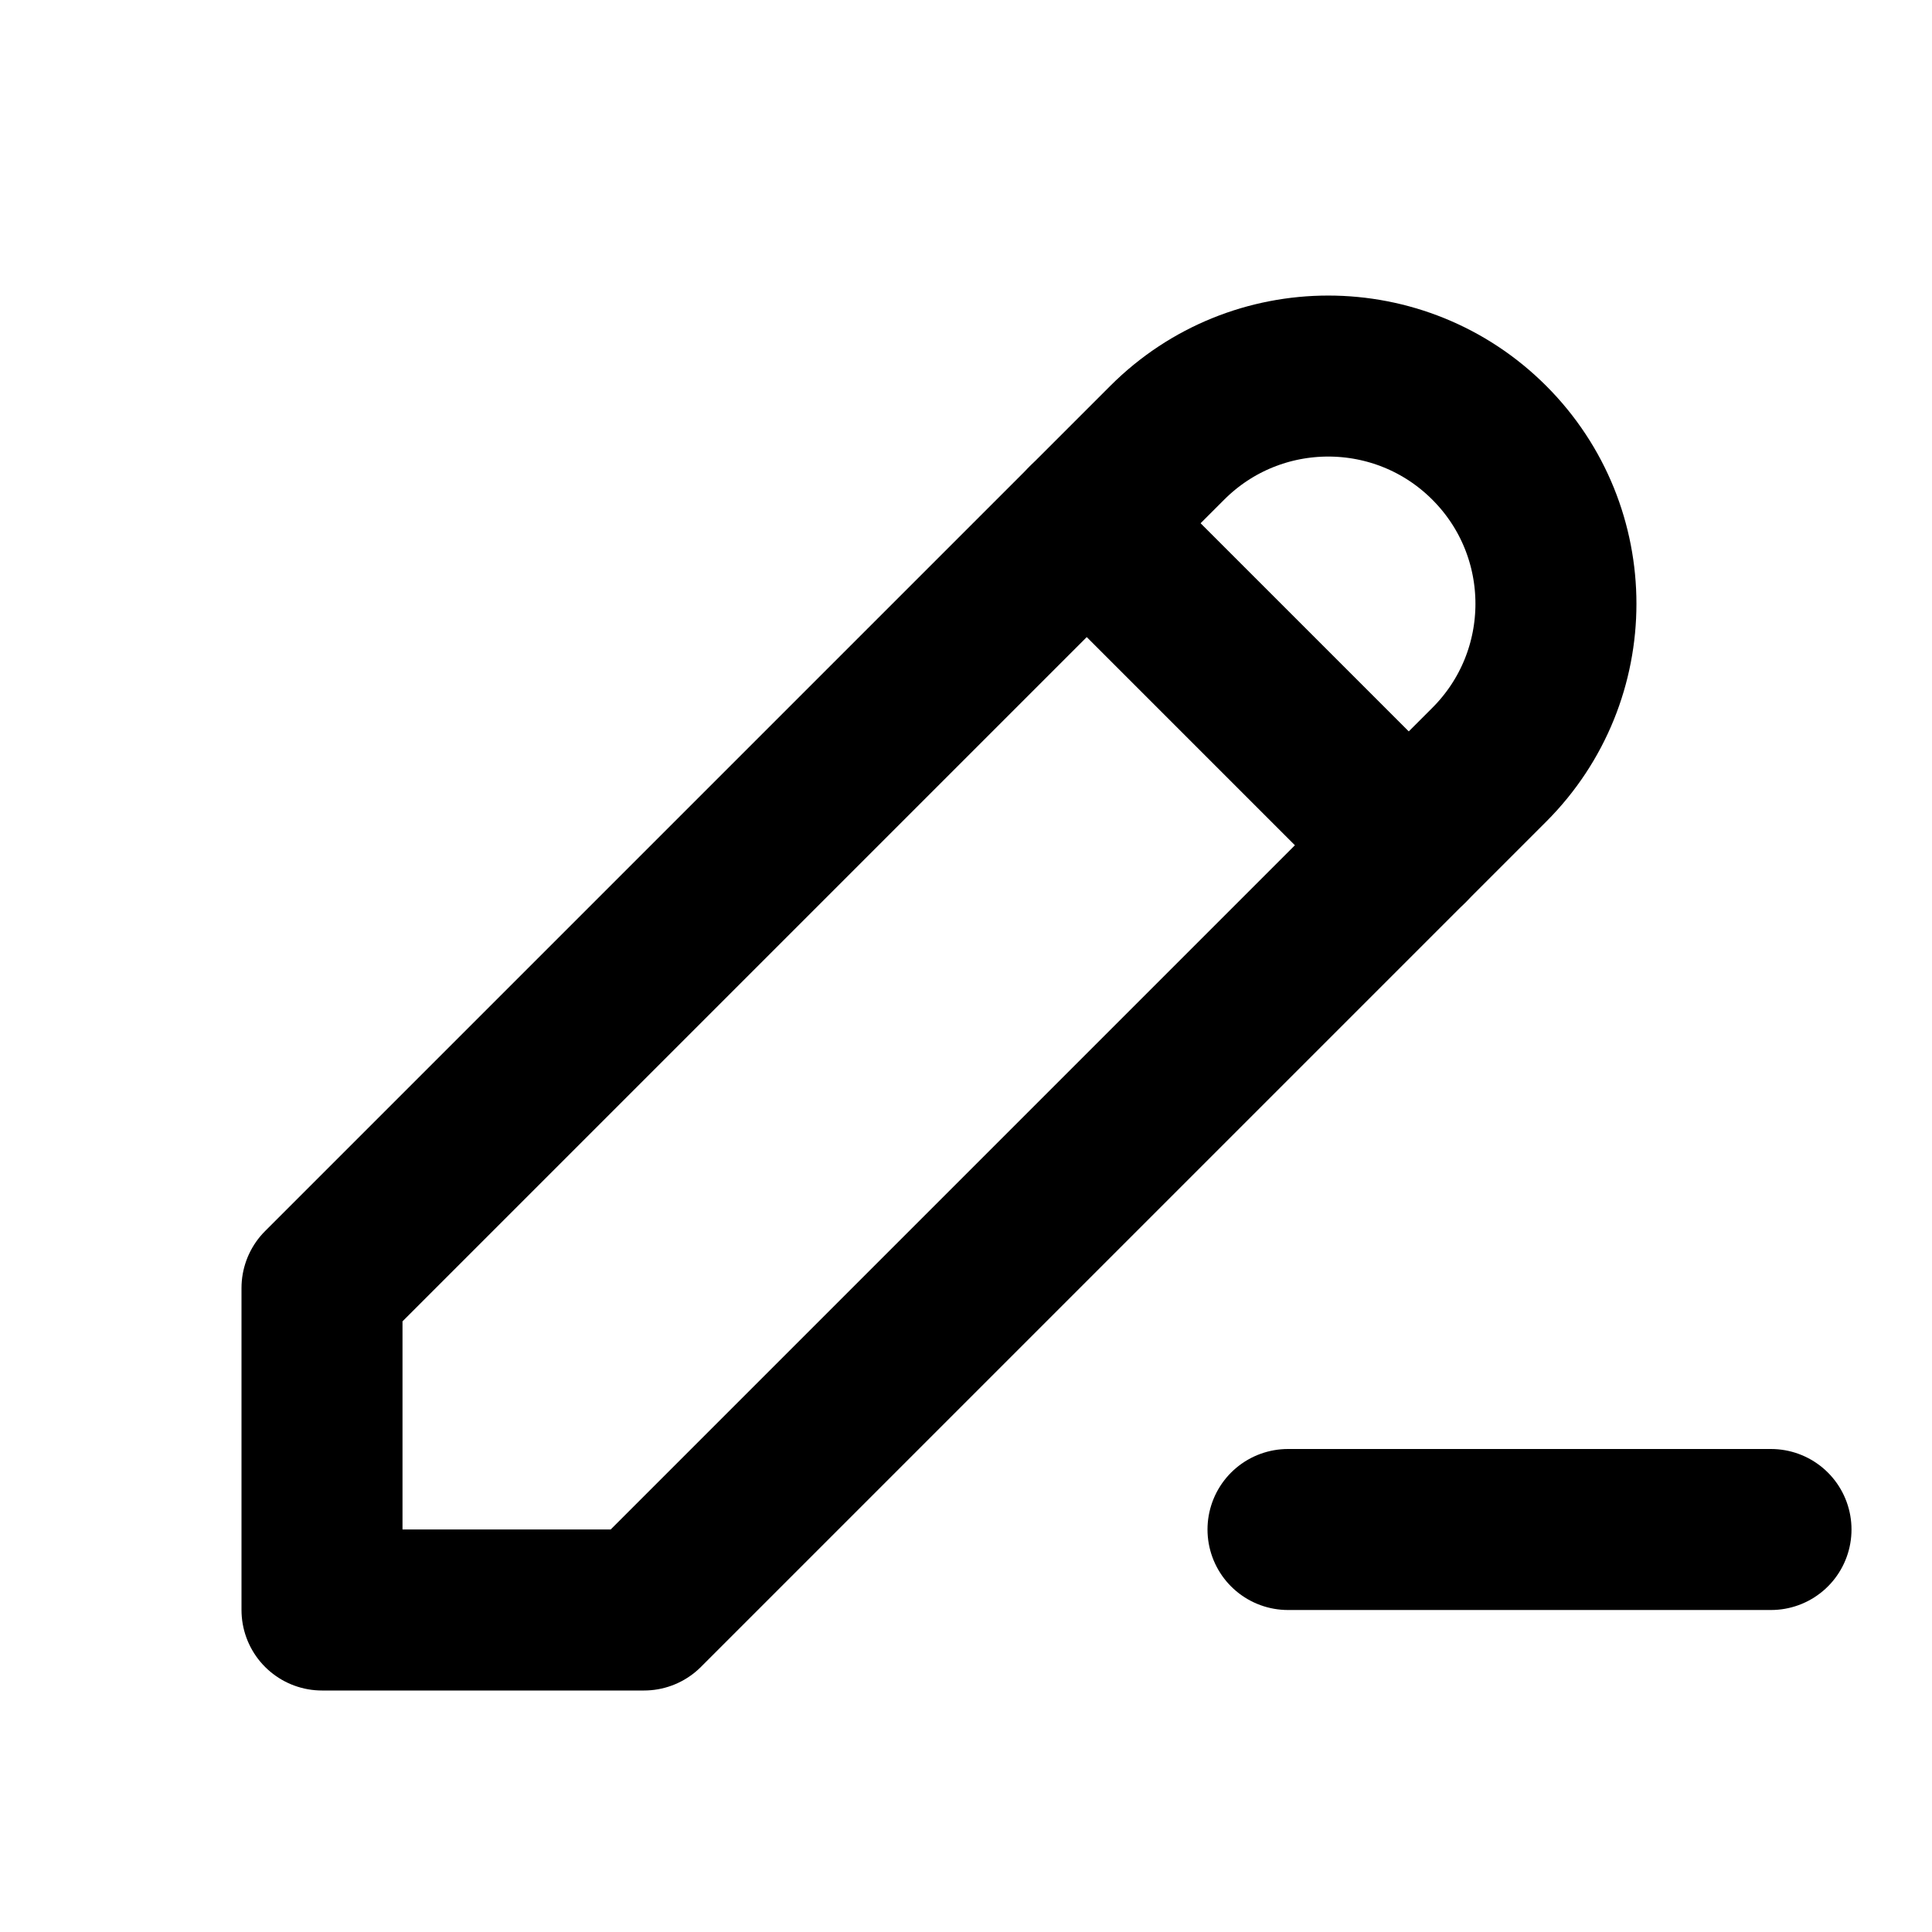
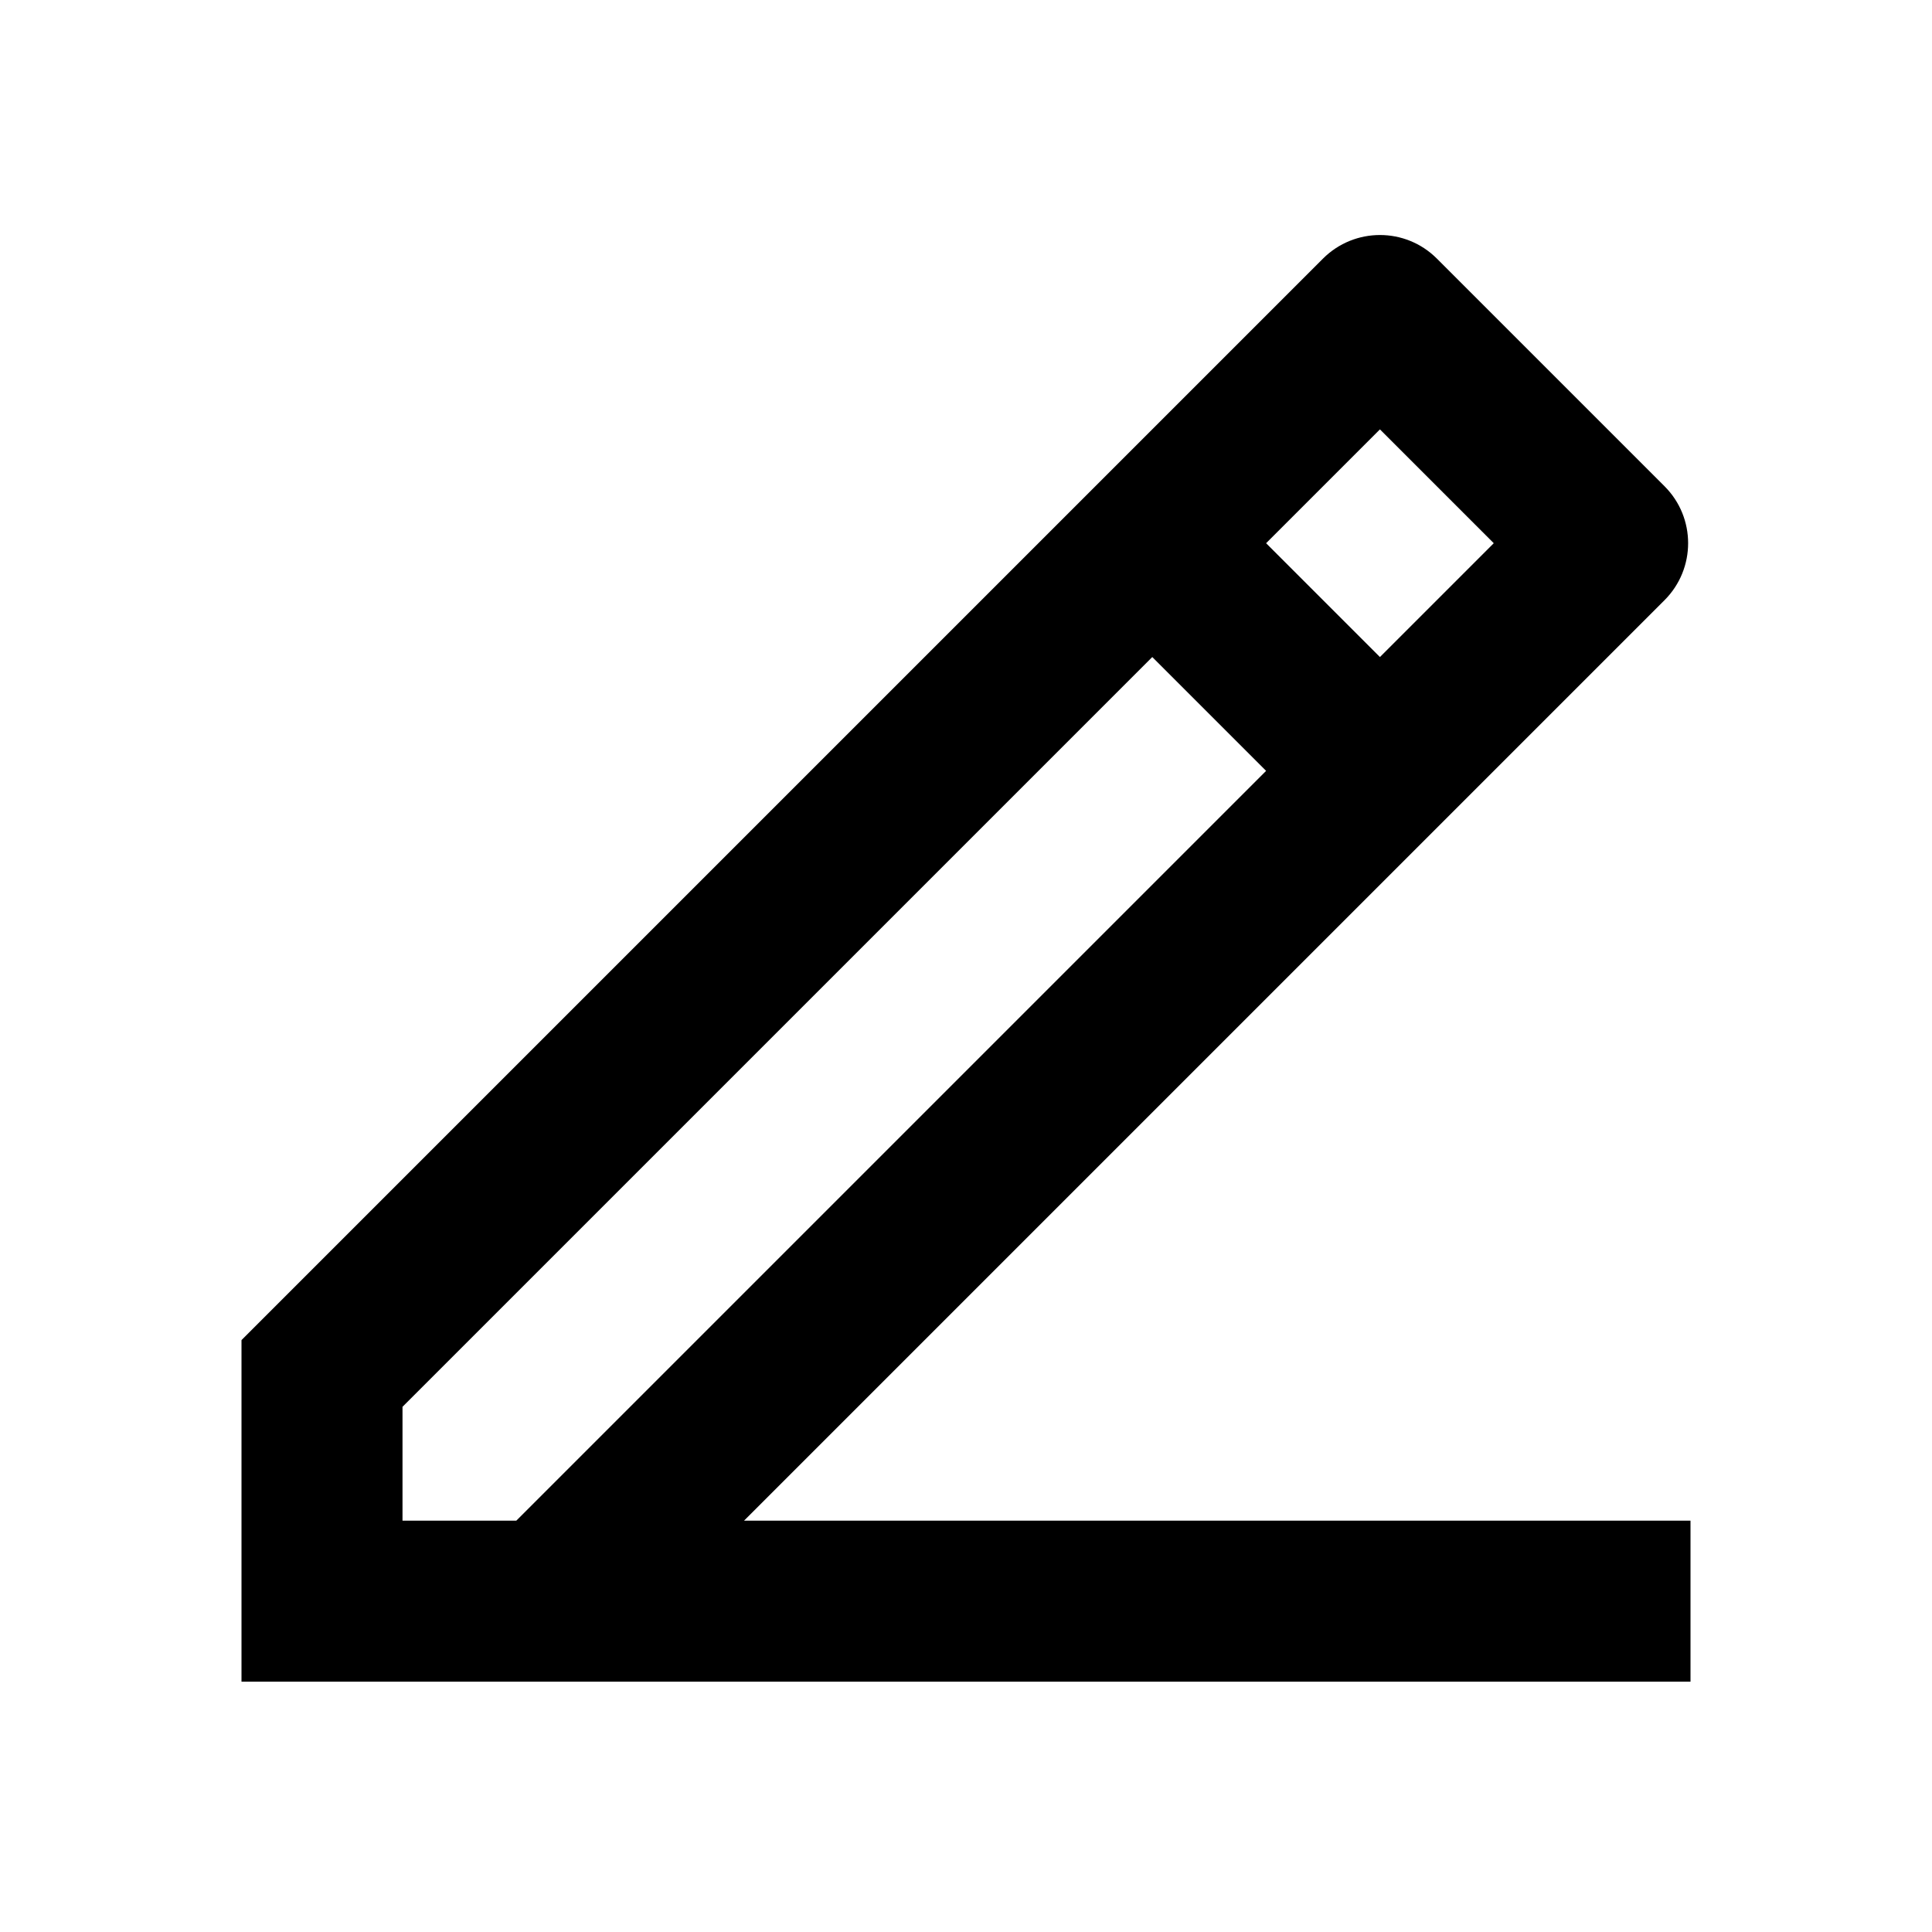
- <svg xmlns="http://www.w3.org/2000/svg" width="24" height="24" viewBox="0 0 24 24" fill="none" stroke="currentColor" stroke-width="2" stroke-linecap="round" stroke-linejoin="round" class="icon icon-tabler icons-tabler-outline icon-tabler-pencil-minus">
-   <path stroke="none" d="M0 0h24v24H0z" fill="none" />
-   <path d="M4 20h4l10.5 -10.5a2.828 2.828 0 1 0 -4 -4l-10.5 10.5v4" />
-   <path d="M13.5 6.5l4 4" />
-   <path d="M16 19h6" />
+ <svg xmlns="http://www.w3.org/2000/svg" viewBox="0 0 24 24" fill="currentColor">
+   <path d="M5 18.89H6.414L15.728 9.576L14.314 8.162L5 17.476V18.89ZM21 20.89H3V16.647L16.435 3.212C16.826 2.822 17.459 2.822 17.849 3.212L20.678 6.041C21.068 6.431 21.068 7.064 20.678 7.455L9.243 18.89H21V20.89ZM15.728 6.748L17.142 8.162L18.556 6.748L17.142 5.334L15.728 6.748Z" />
</svg>
